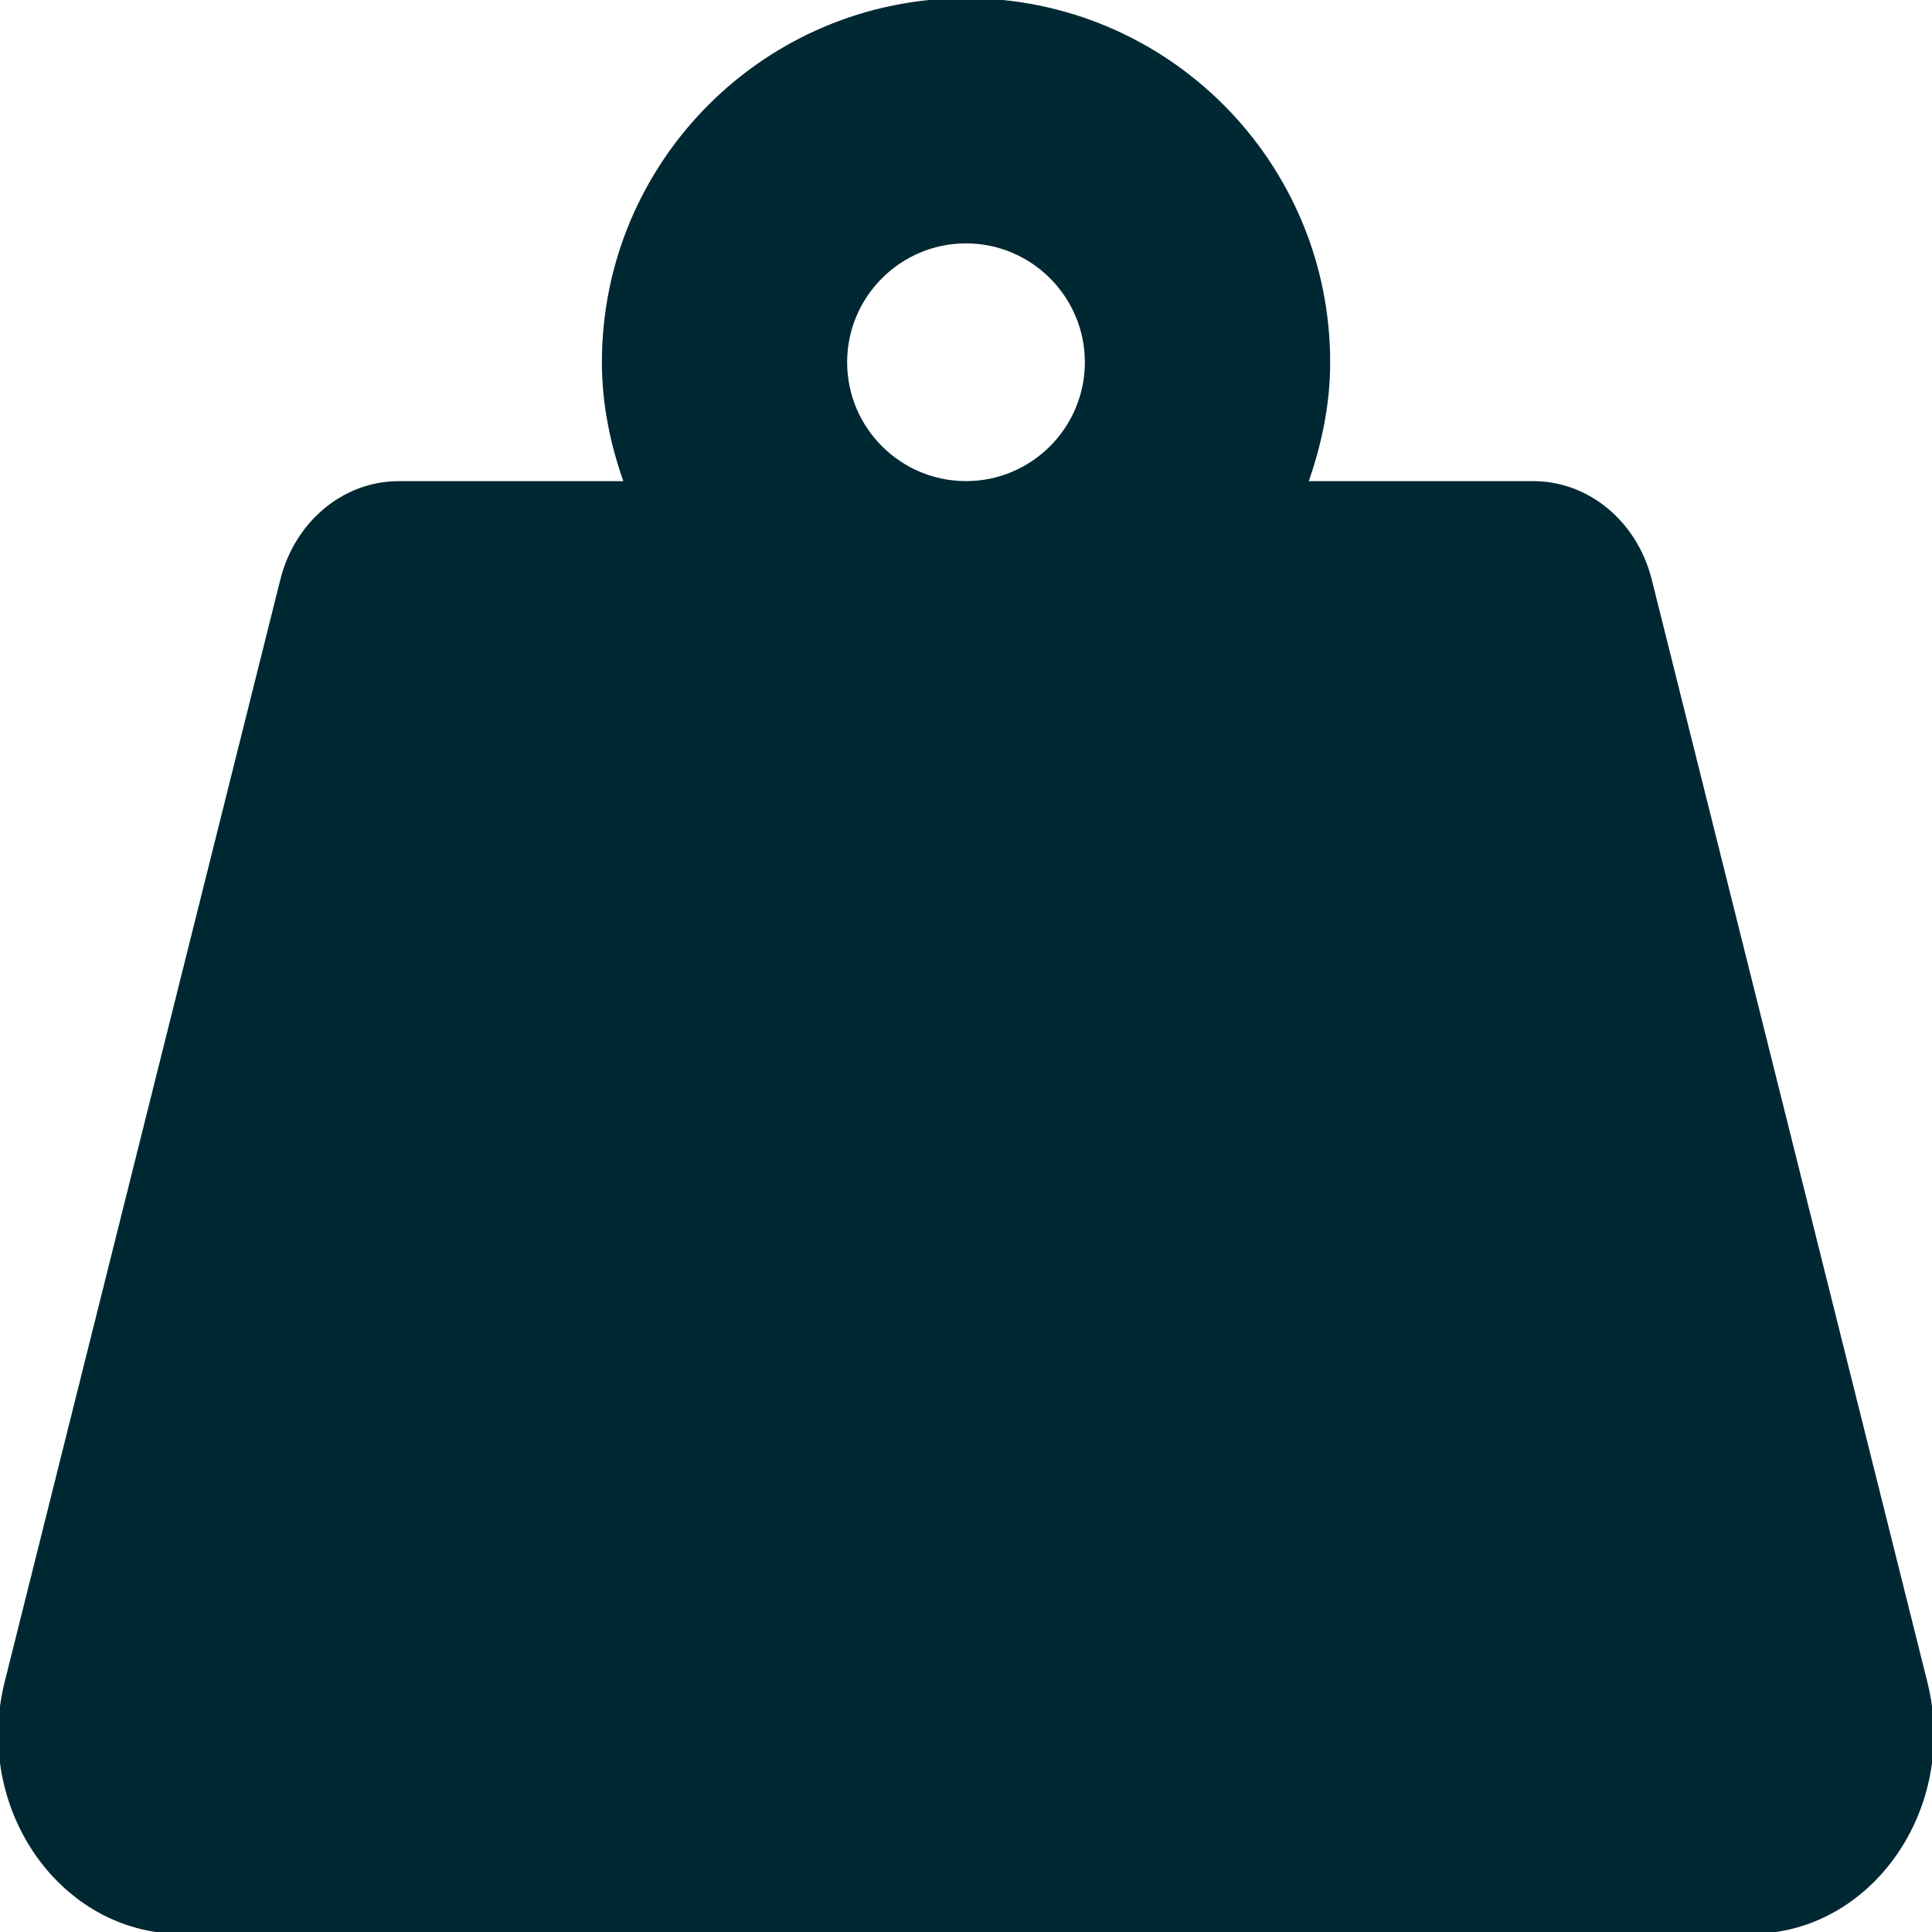
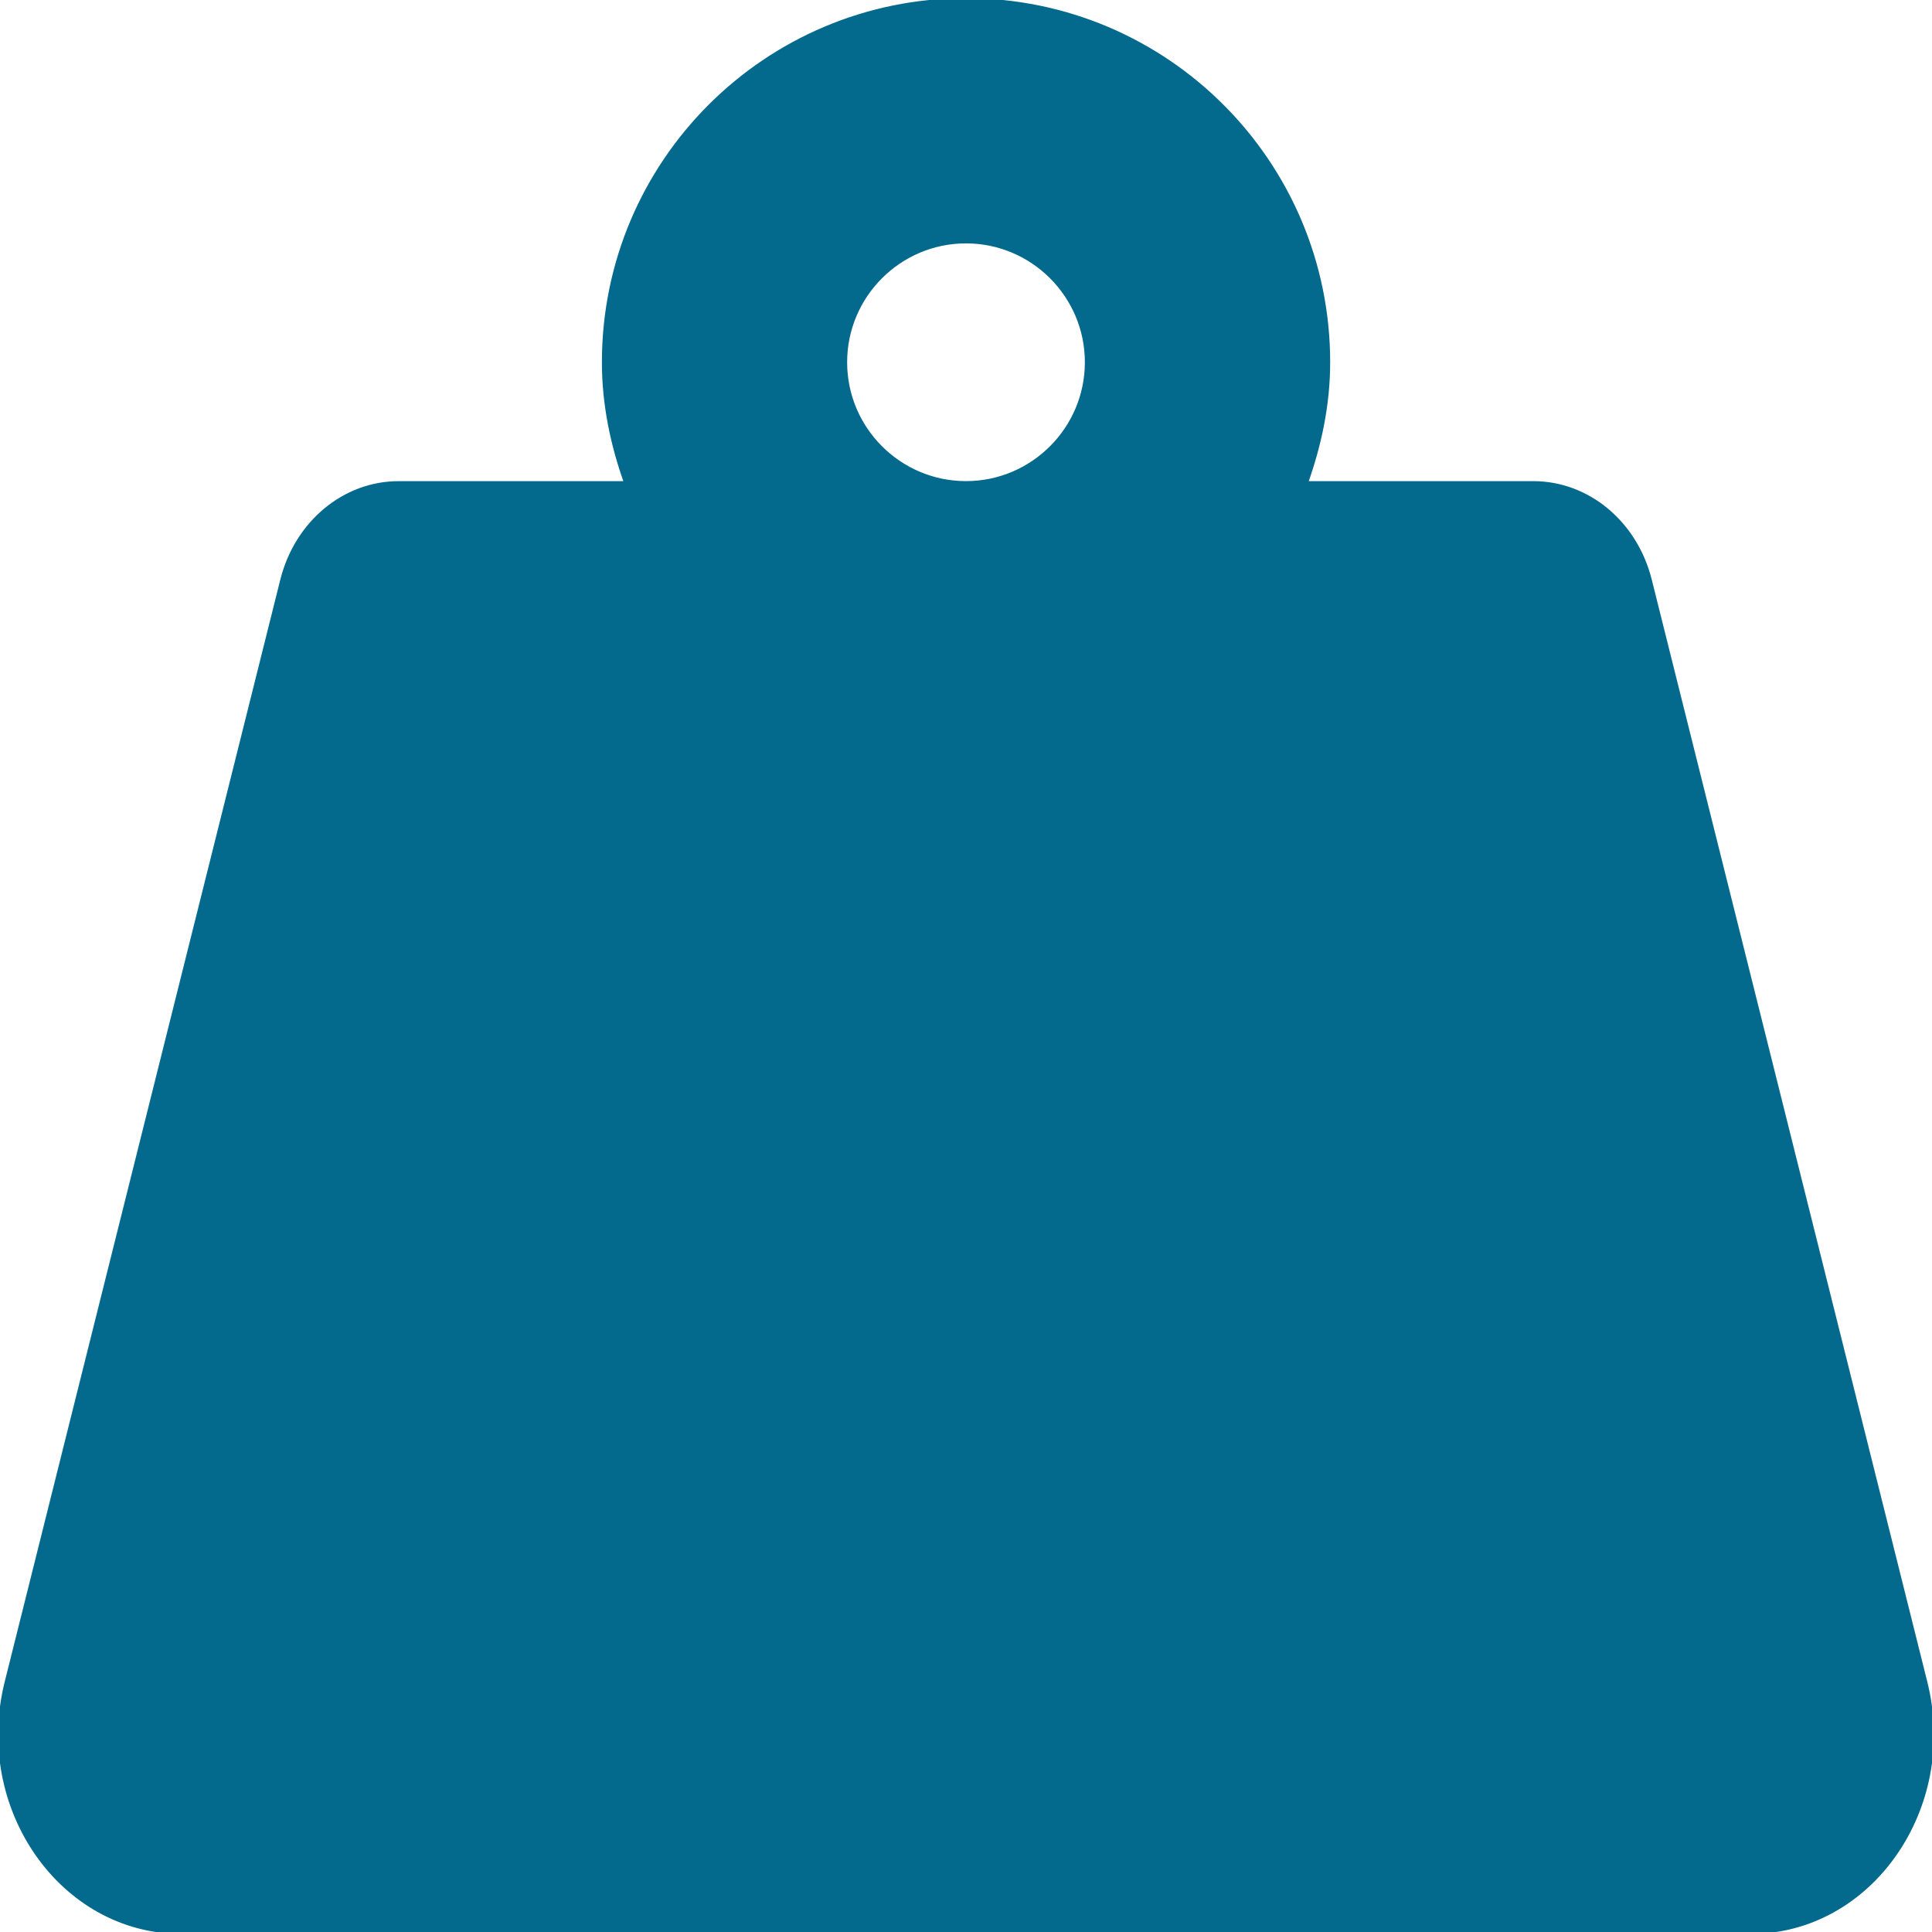
- <svg xmlns="http://www.w3.org/2000/svg" fill="#002833" width="800px" height="800px" viewBox="0 0 512 512" stroke="#002833">
+ <svg xmlns="http://www.w3.org/2000/svg" fill="#046A8D" width="800px" height="800px" viewBox="0 0 512 512" stroke="#046A8D">
  <g id="SVGRepo_bgCarrier" stroke-width="0" />
  <g id="SVGRepo_tracerCarrier" stroke-linecap="round" stroke-linejoin="round" />
  <g id="SVGRepo_iconCarrier">
    <path d="M510.28 445.86l-73.03-292.13c-3.8-15.19-16.44-25.72-30.87-25.72h-60.25c3.57-10.05 5.88-20.72 5.88-32 0-53.02-42.98-96-96-96s-96 42.98-96 96c0 11.28 2.3 21.95 5.88 32h-60.25c-14.43 0-27.08 10.54-30.87 25.72L1.72 445.86C-6.61 479.17 16.38 512 48.03 512h415.95c31.64 0 54.63-32.83 46.3-66.14zM256 128c-17.64 0-32-14.36-32-32s14.36-32 32-32 32 14.36 32 32-14.36 32-32 32z" />
  </g>
</svg>
